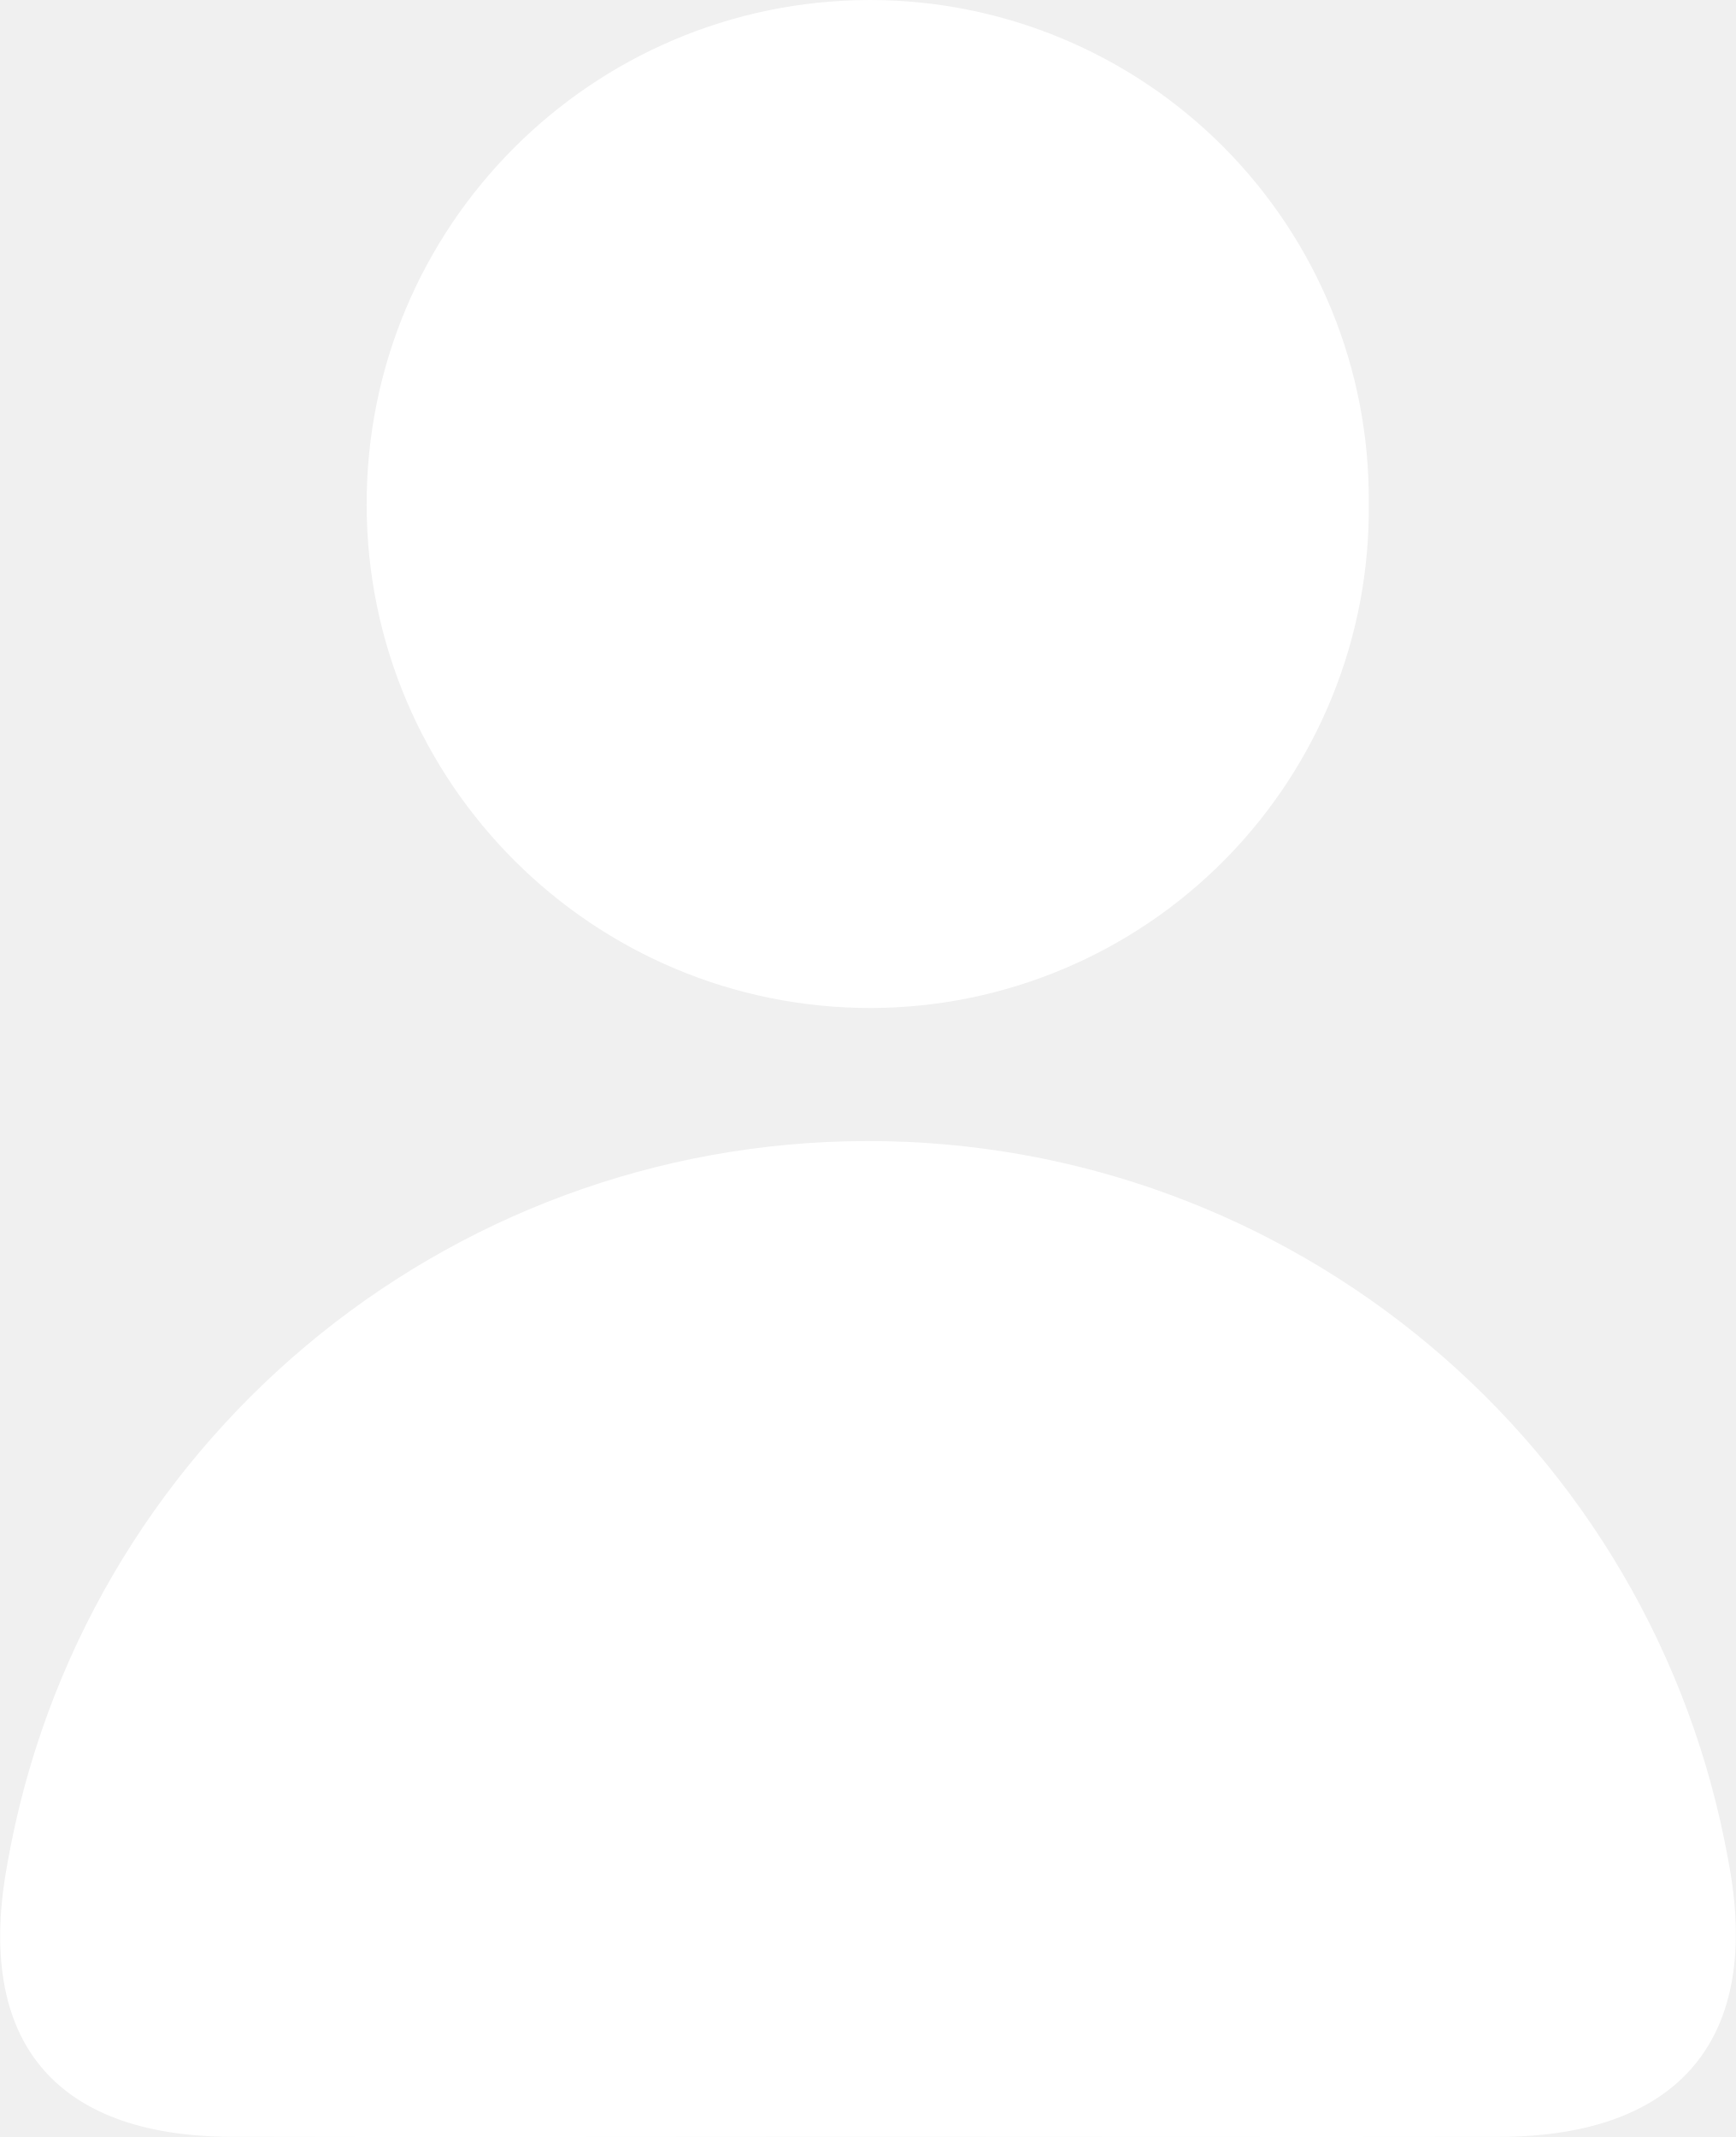
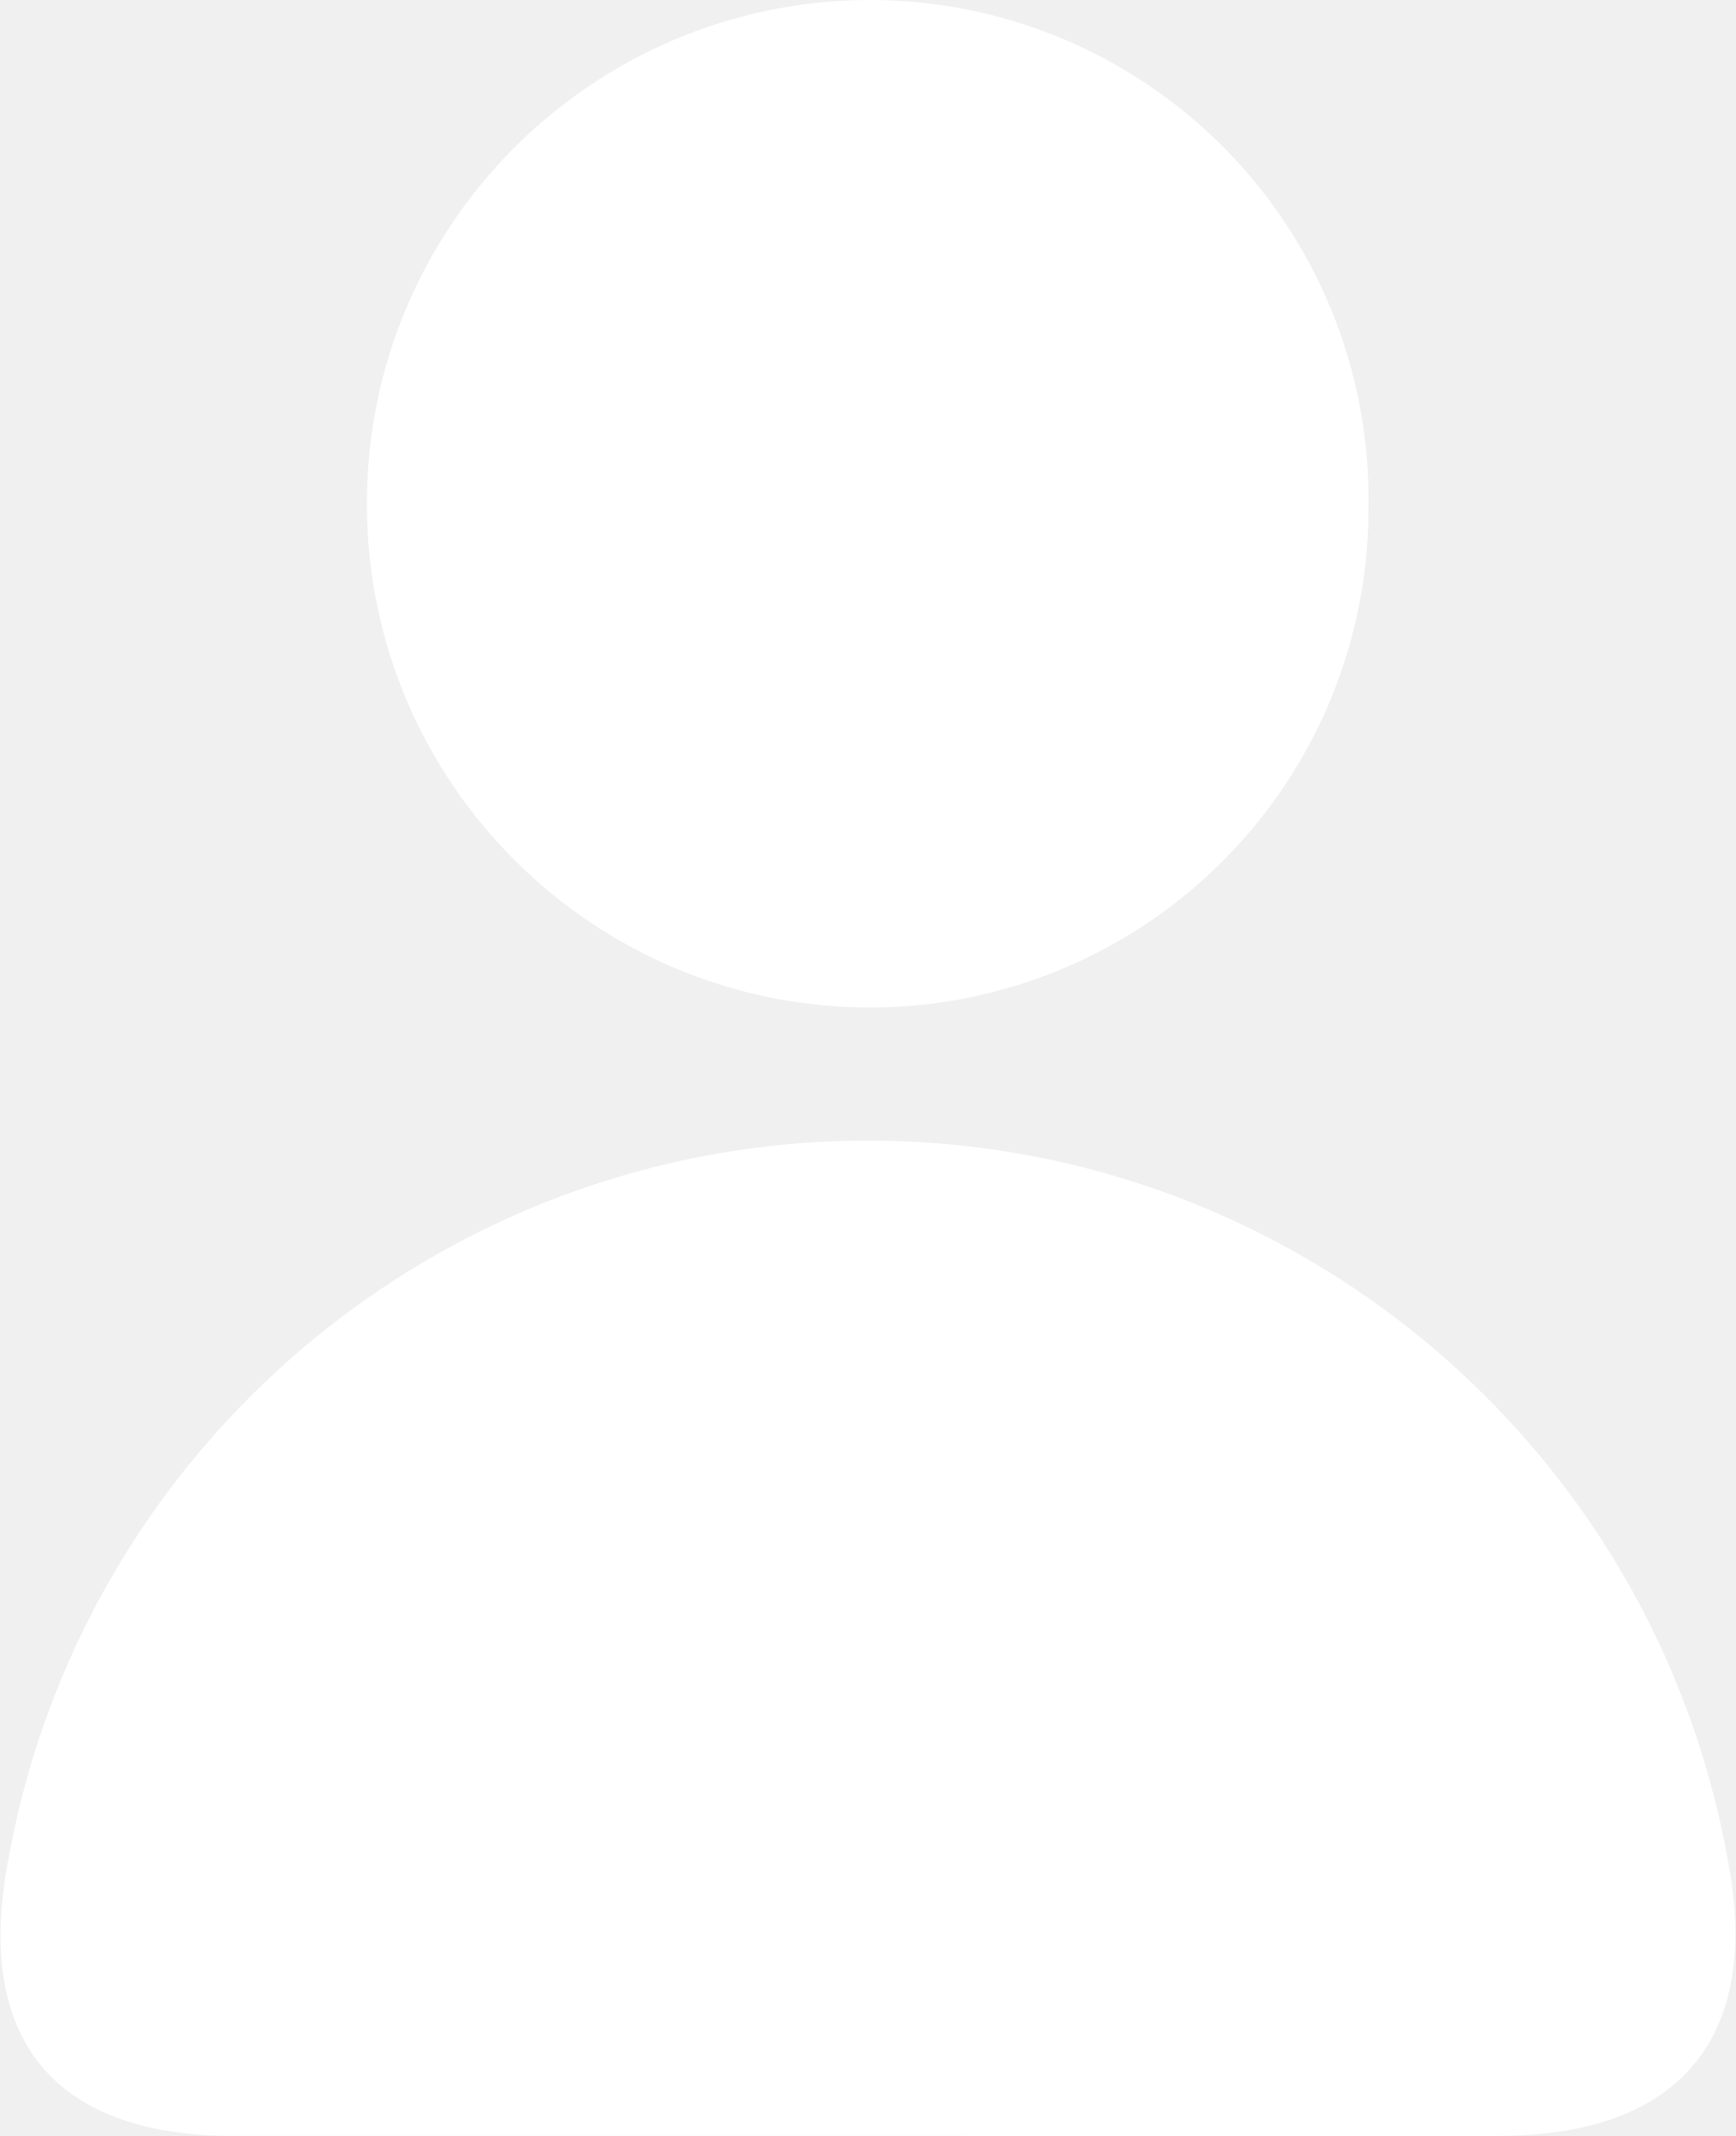
- <svg xmlns="http://www.w3.org/2000/svg" width="25.618" height="31.542" viewBox="0 0 25.618 31.542">
-   <g id="Login" transform="translate(-68.074 -76.349)">
-     <g id="Group_71" data-name="Group 71" transform="translate(68.074 76.349)">
-       <path id="Path_346" data-name="Path 346" d="M307.926,567.452c-3.1,0-6.209.008-9.313,0-2.62-.01-3.778-1.433-3.3-4.025a12.9,12.9,0,0,1,25.406-.036c.493,2.6-.709,4.055-3.383,4.062C314.2,567.458,311.061,567.452,307.926,567.452Z" transform="translate(-295.205 -535.913)" fill="#fff" fill-rule="evenodd" />
-       <path id="Path_347" data-name="Path 347" d="M406.161,261.258a7.364,7.364,0,0,1-7.335,7.456,7.439,7.439,0,0,1-.036-14.878A7.364,7.364,0,0,1,406.161,261.258Z" transform="translate(-385.957 -253.836)" fill="#fff" fill-rule="evenodd" />
-     </g>
-   </g>
+ <svg xmlns="http://www.w3.org/2000/svg" width="26" height="32" viewBox="0 0 25.618 31.542" fill="#fff" fill-rule="evenodd">
+   <path d="M12.72 31.54H3.408c-2.62-.01-3.778-1.433-3.3-4.025a12.9 12.9 0 0 1 25.406-.036c.493 2.6-.7 4.055-3.383 4.062-3.136.005-6.275-.001-9.4-.001zm7.484-24.118a7.36 7.36 0 0 1-2.114 5.256c-1.378 1.4-3.257 2.192-5.22 2.2a7.44 7.44 0 0 1-7.457-7.421A7.44 7.44 0 0 1 12.833 0a7.36 7.36 0 0 1 5.232 2.175c1.384 1.395 2.154 3.283 2.14 5.247z" />
</svg>
